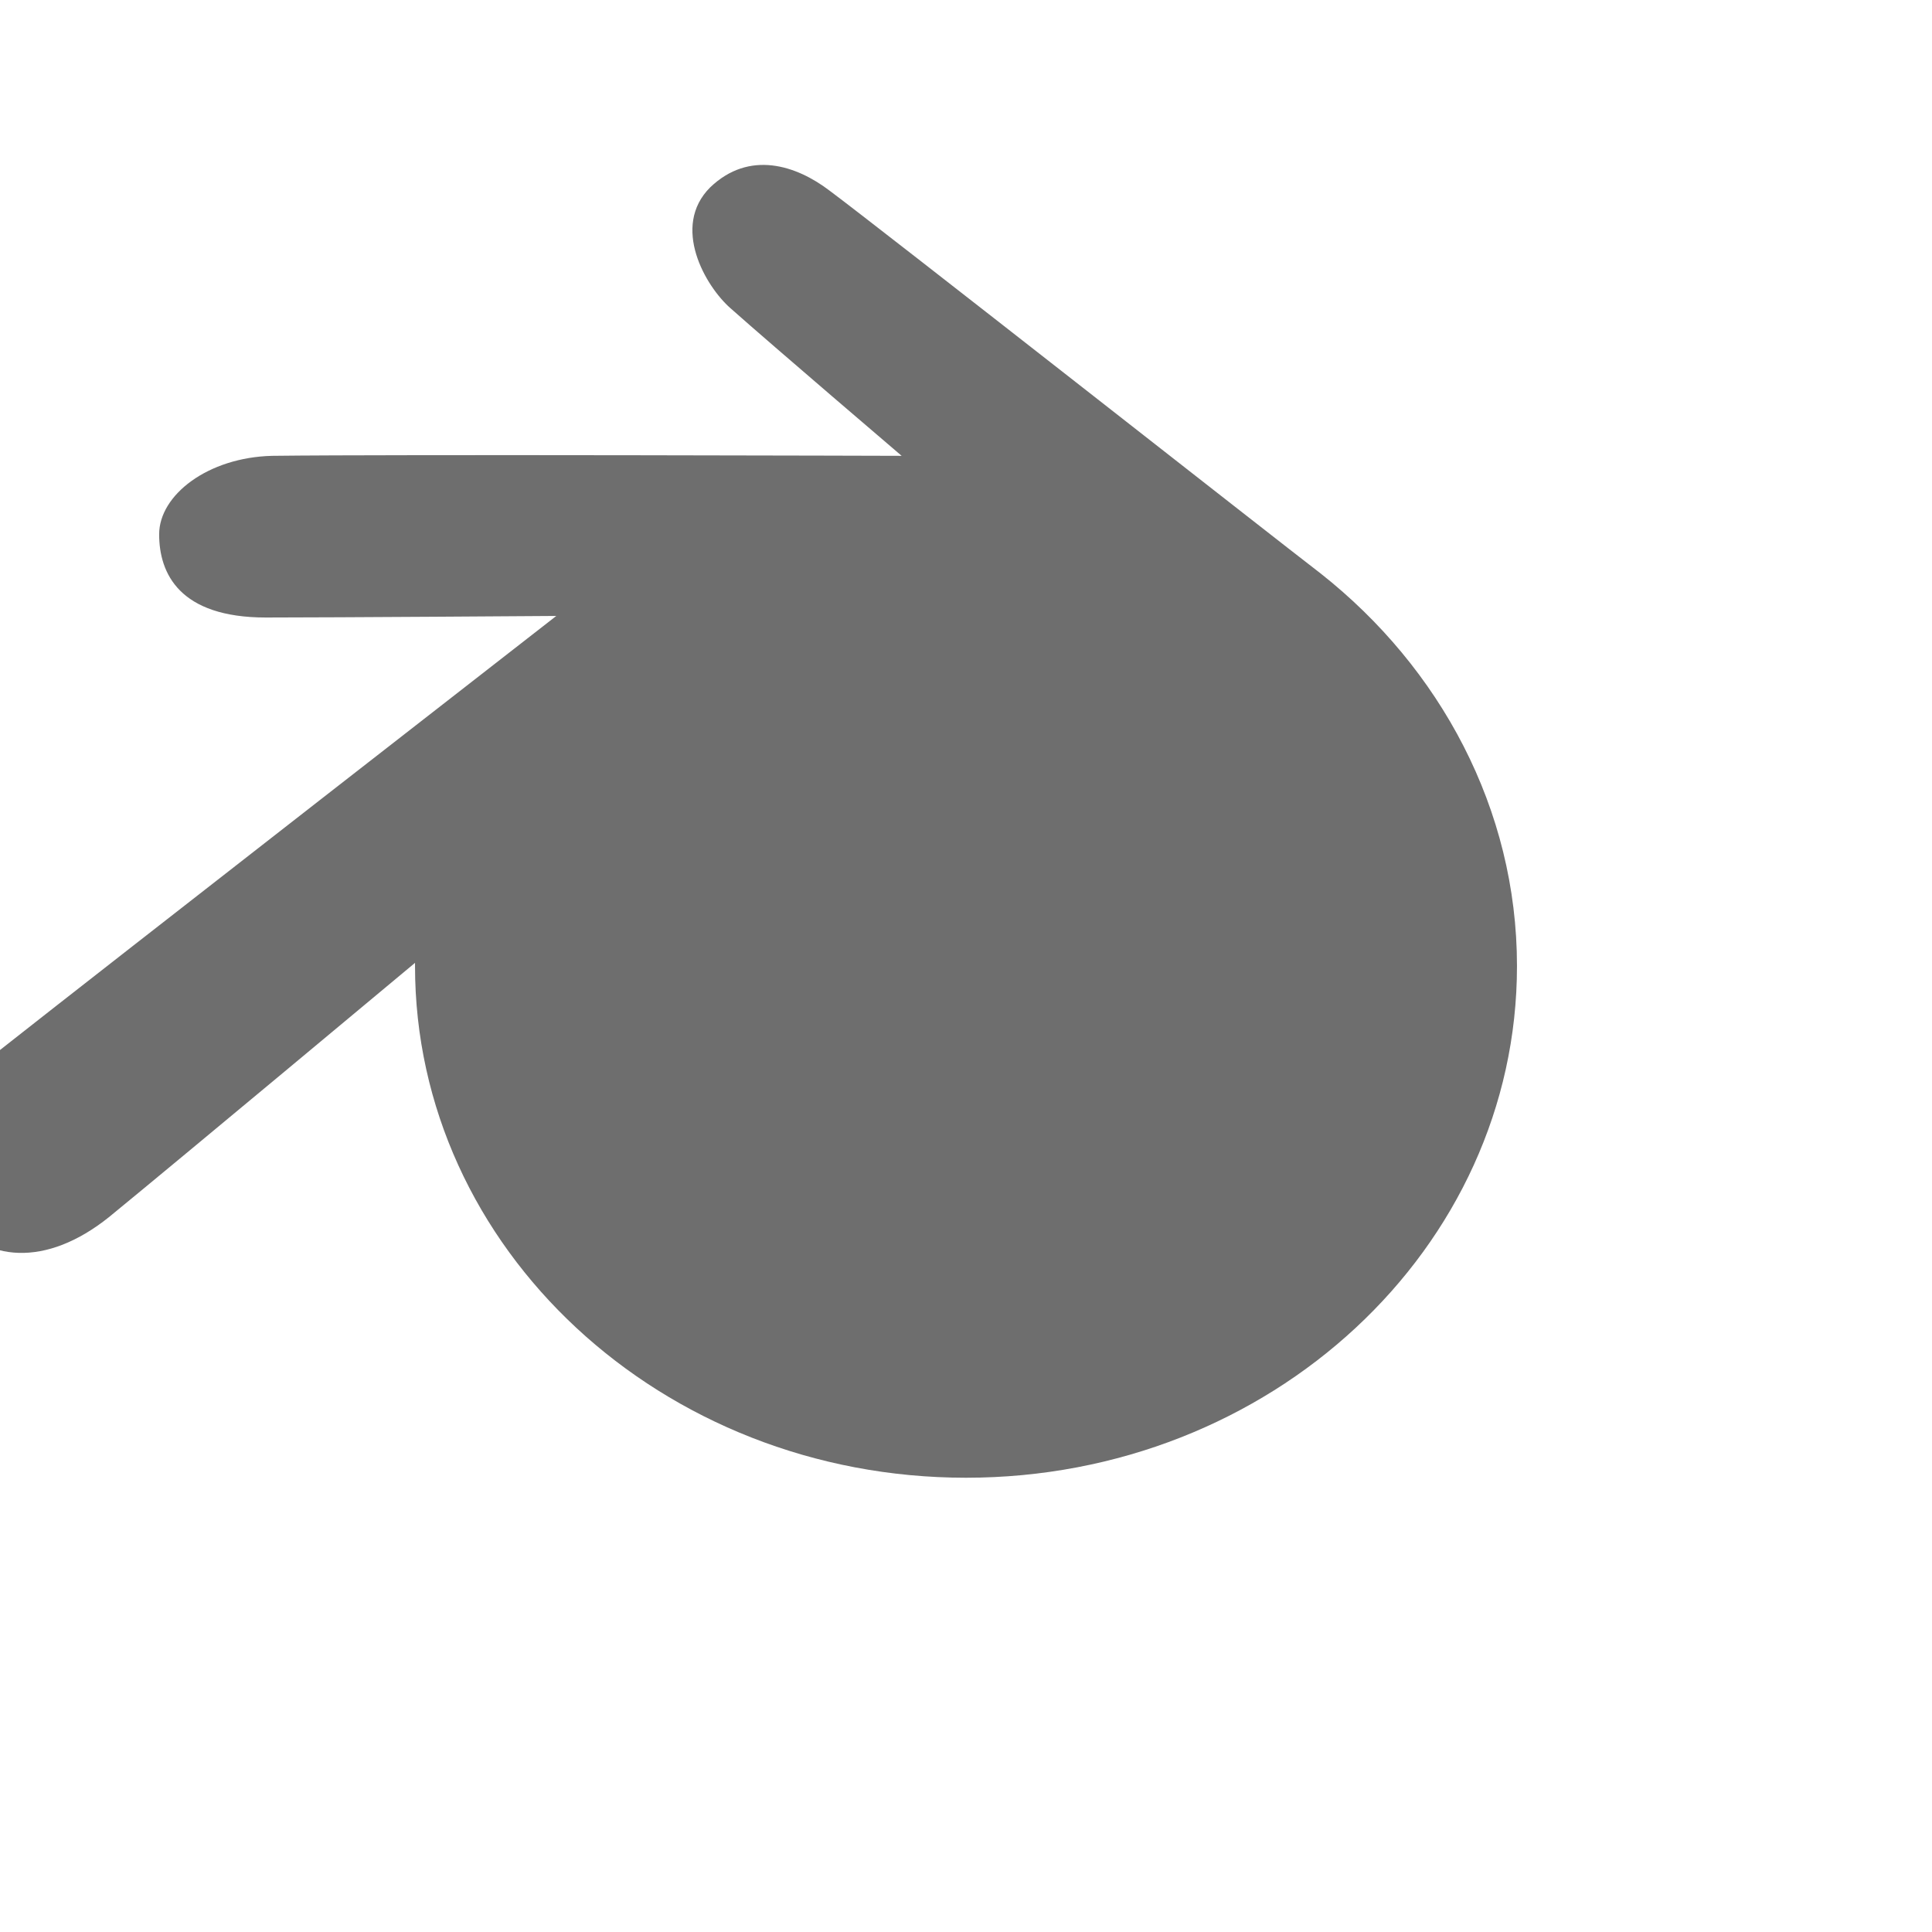
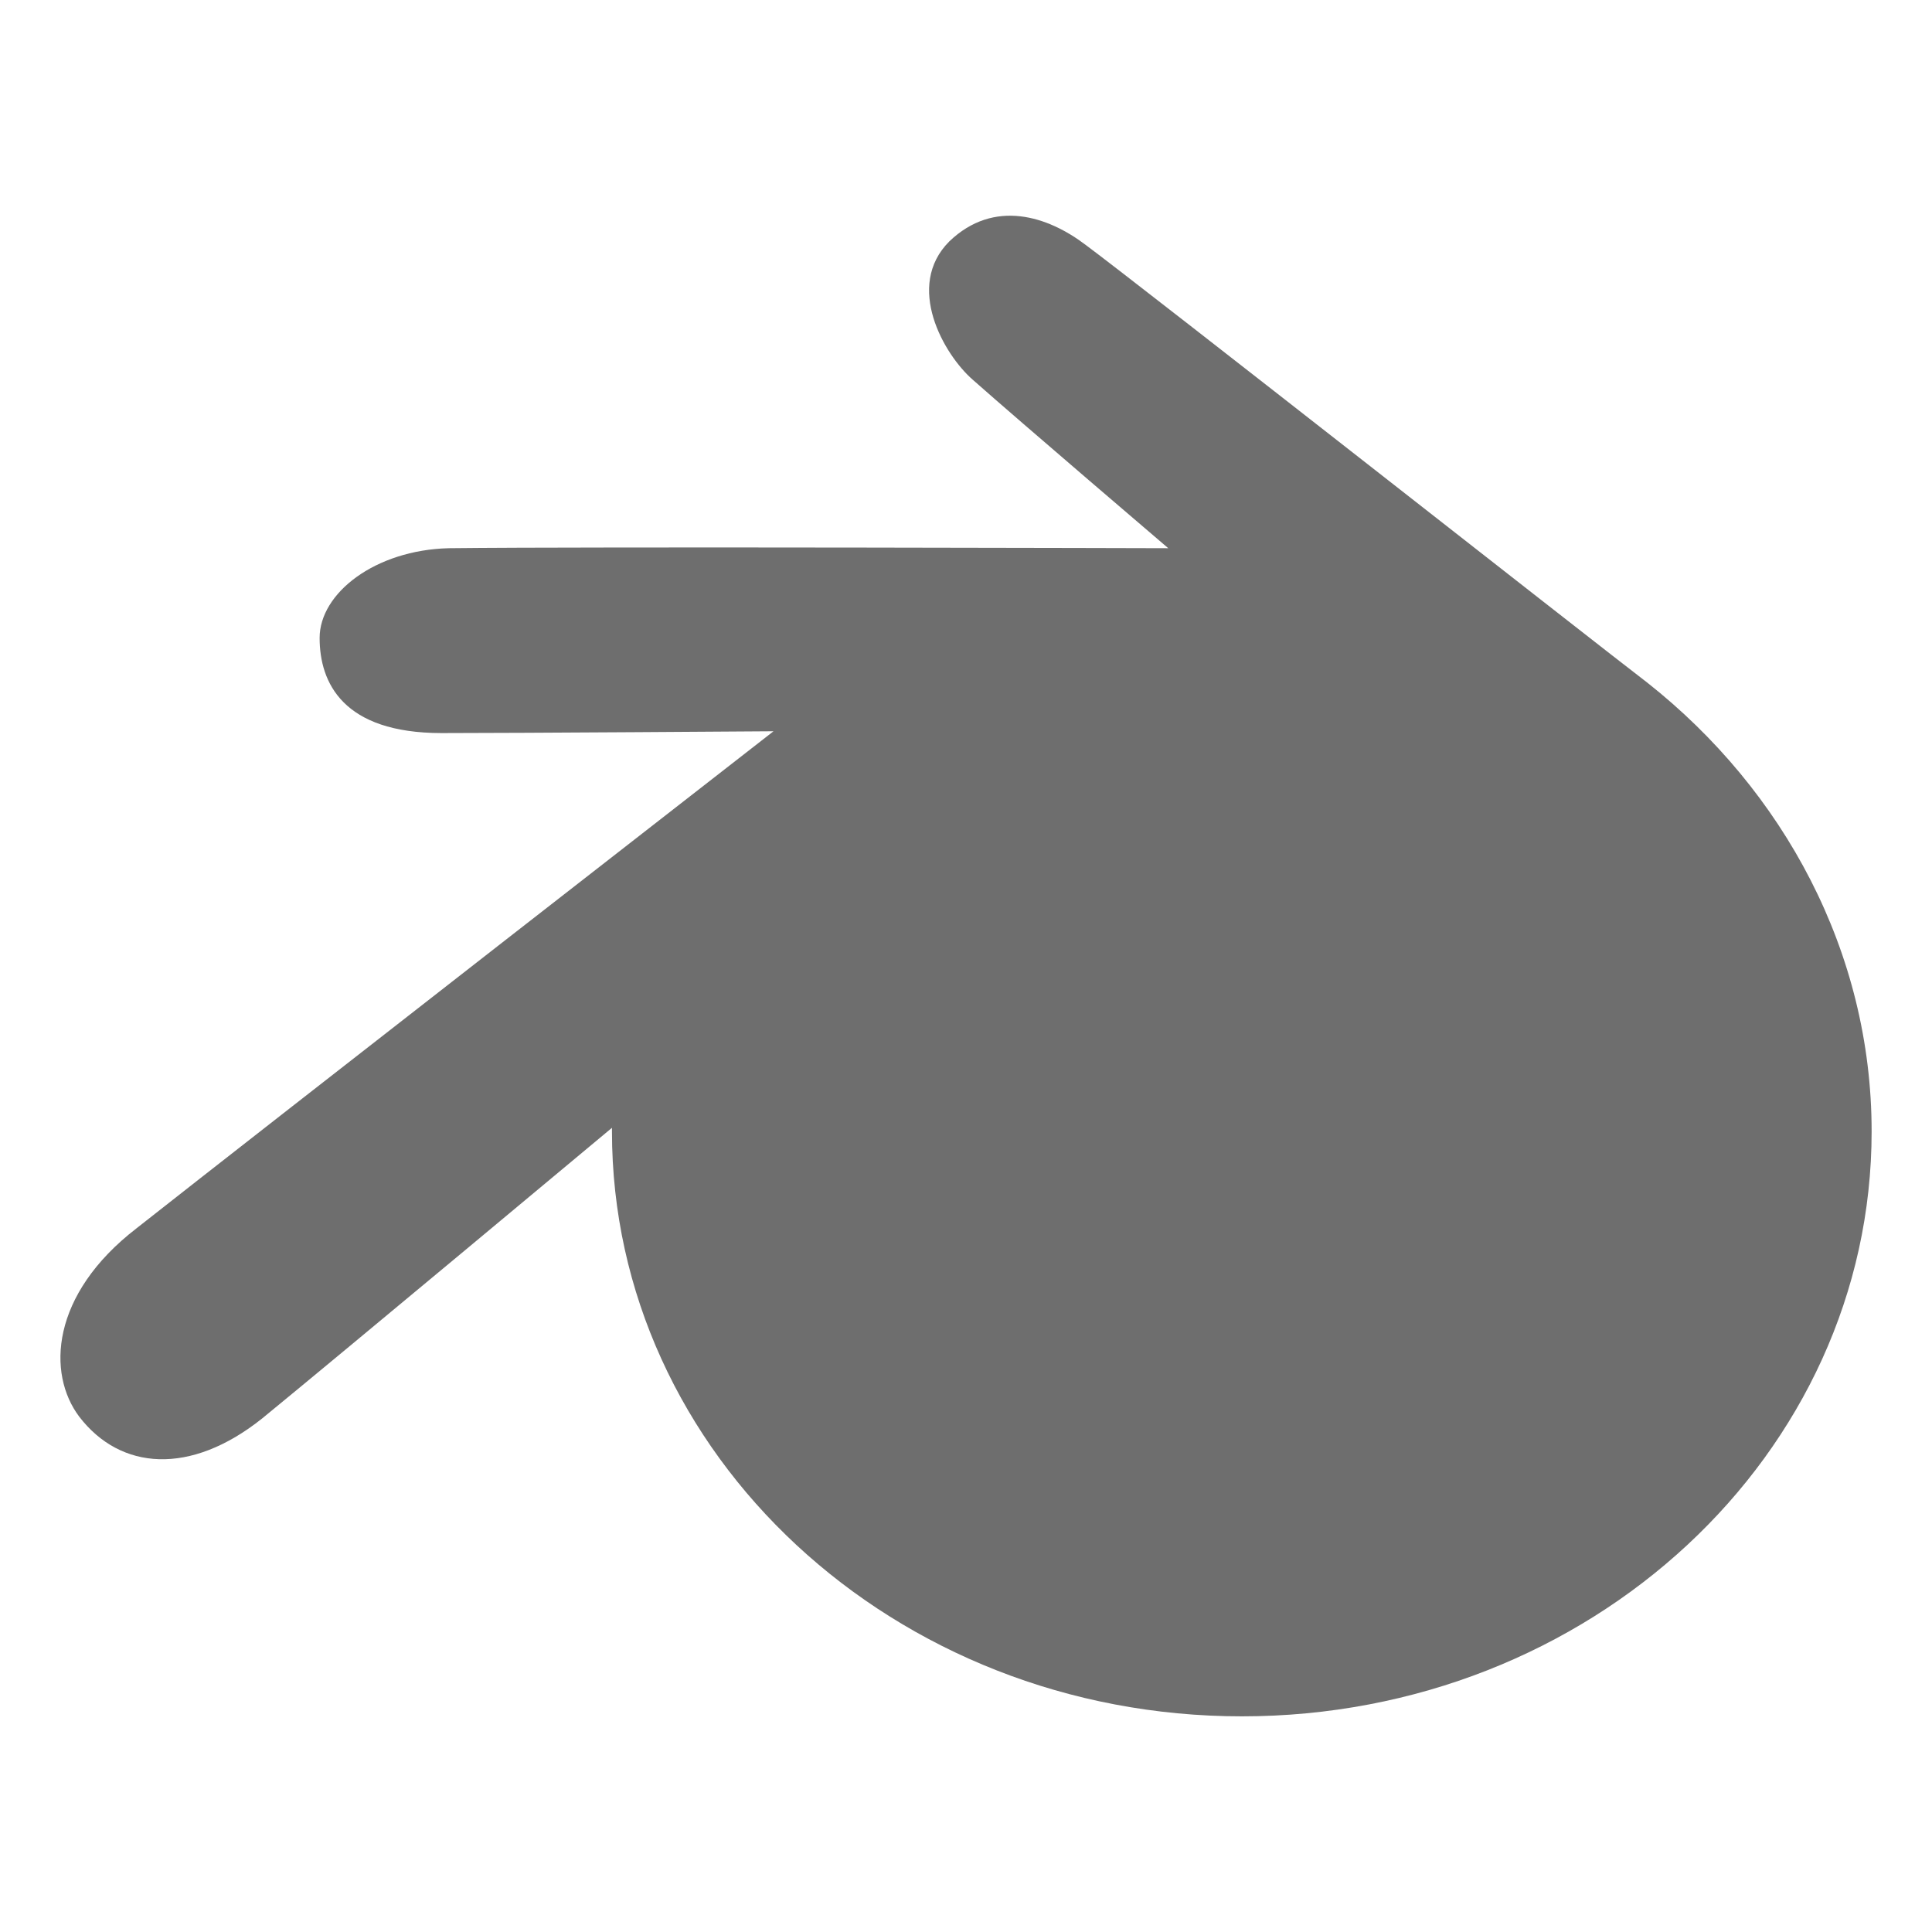
<svg xmlns="http://www.w3.org/2000/svg" width="16" height="16" viewBox="0 0 16 16" version="1.1">
-   <g transform="translate(8, 8) scale(0.13)">
-     <path d="M51.2,2.8 C49.6,1.4 47.4,-2.4 49.9,-4.9 C52.4,-7.3 55.4,-6.3 57.5,-4.7 C60.6,-2.4 85.8,17.4 88.8,19.7 C96.4,25.7 101.3,34.7 101.3,44.7 C101.3,62.7 85.6,77.3 66.2,77.3 C46.8,77.3 31.1,62.7 31.1,44.7 C31.1,44.6 31.1,44.5 31.1,44.5 C31.1,44.5 16,57.1 11.6,60.7 C7.6,63.9 3.7,63.6 1.4,60.6 C-0.4,58.2 -0.2,53.8 4.6,50.1 C11.7,44.5 40.1,22.4 40.1,22.4 C40.1,22.4 25.9,22.5 21.6,22.5 C16.1,22.5 14.8,19.7 14.8,17.2 C14.8,14.7 17.9,12.3 22,12.2 C29.9,12.1 62.1,12.2 62.1,12.2 C62.1,12.2 53.9,5.2 51.2,2.8 Z M66.2,20.7 C80.4,20.7 91.9,31.4 91.9,44.7 C91.9,57.9 80.4,68.6 66.2,68.6 C52,68.6 40.4,57.9 40.4,44.7 C40.4,31.4 52,20.7 66.2,20.7 Z" fill="#6E6E6E" transform="translate(-66.2, -44.7)" />
-     <ellipse cx="0" cy="0" rx="14.4" ry="11.4" fill="#6E6E6E" />
-   </g>
+   <path d="M8.055,3.144C7.817,2.936 7.491,2.37 7.862,1.999C8.233,1.643 8.68,1.791 8.992,2.029C9.452,2.37 13.197,5.313 13.643,5.654C14.772,6.546 15.5,7.884 15.5,9.37C15.5,12.044 13.168,14.214 10.285,14.214C7.402,14.214 5.068,12.044 5.068,9.37L5.068,9.34C5.068,9.34 2.825,11.212 2.171,11.747C1.576,12.222 0.997,12.177 0.656,11.732C0.388,11.376 0.418,10.722 1.131,10.172C2.186,9.34 6.406,6.056 6.406,6.056C6.406,6.056 4.296,6.071 3.657,6.071C2.84,6.071 2.647,5.654 2.647,5.283C2.647,4.912 3.107,4.555 3.717,4.54C4.89,4.526 9.675,4.54 9.675,4.54C9.675,4.54 8.457,3.5 8.055,3.144Z" style="fill:#6e6e6e;" />
</svg>
